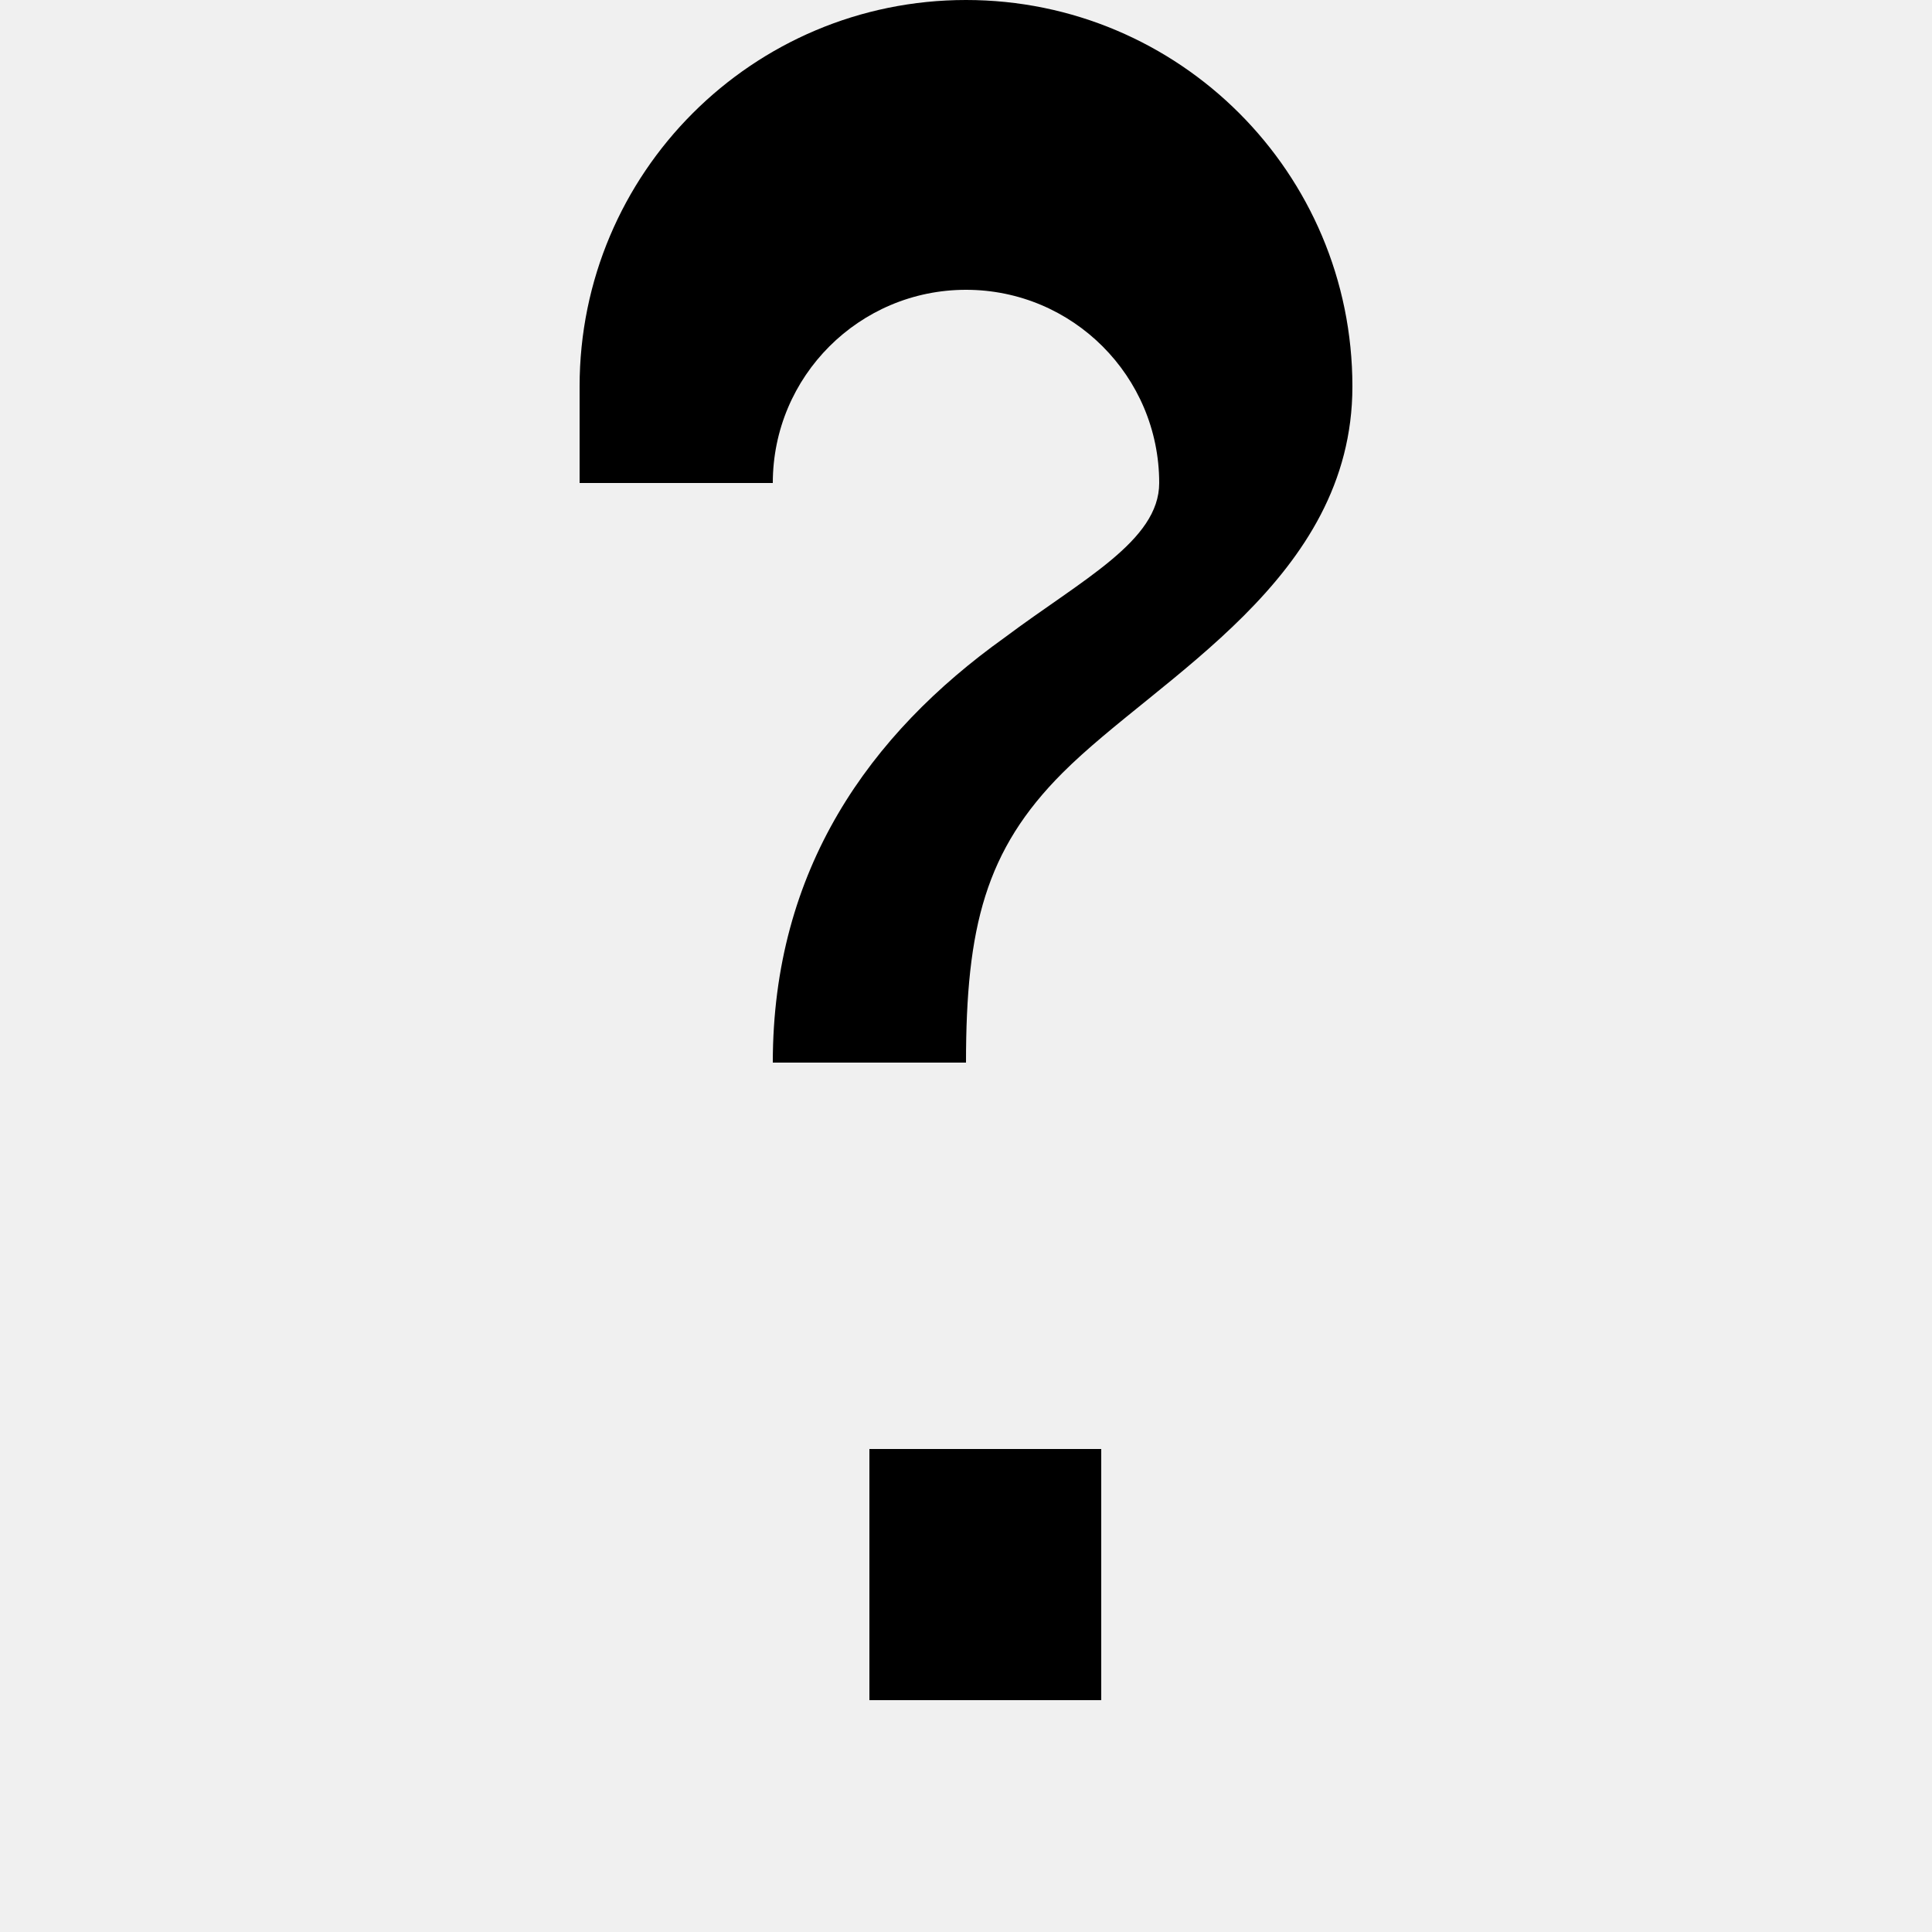
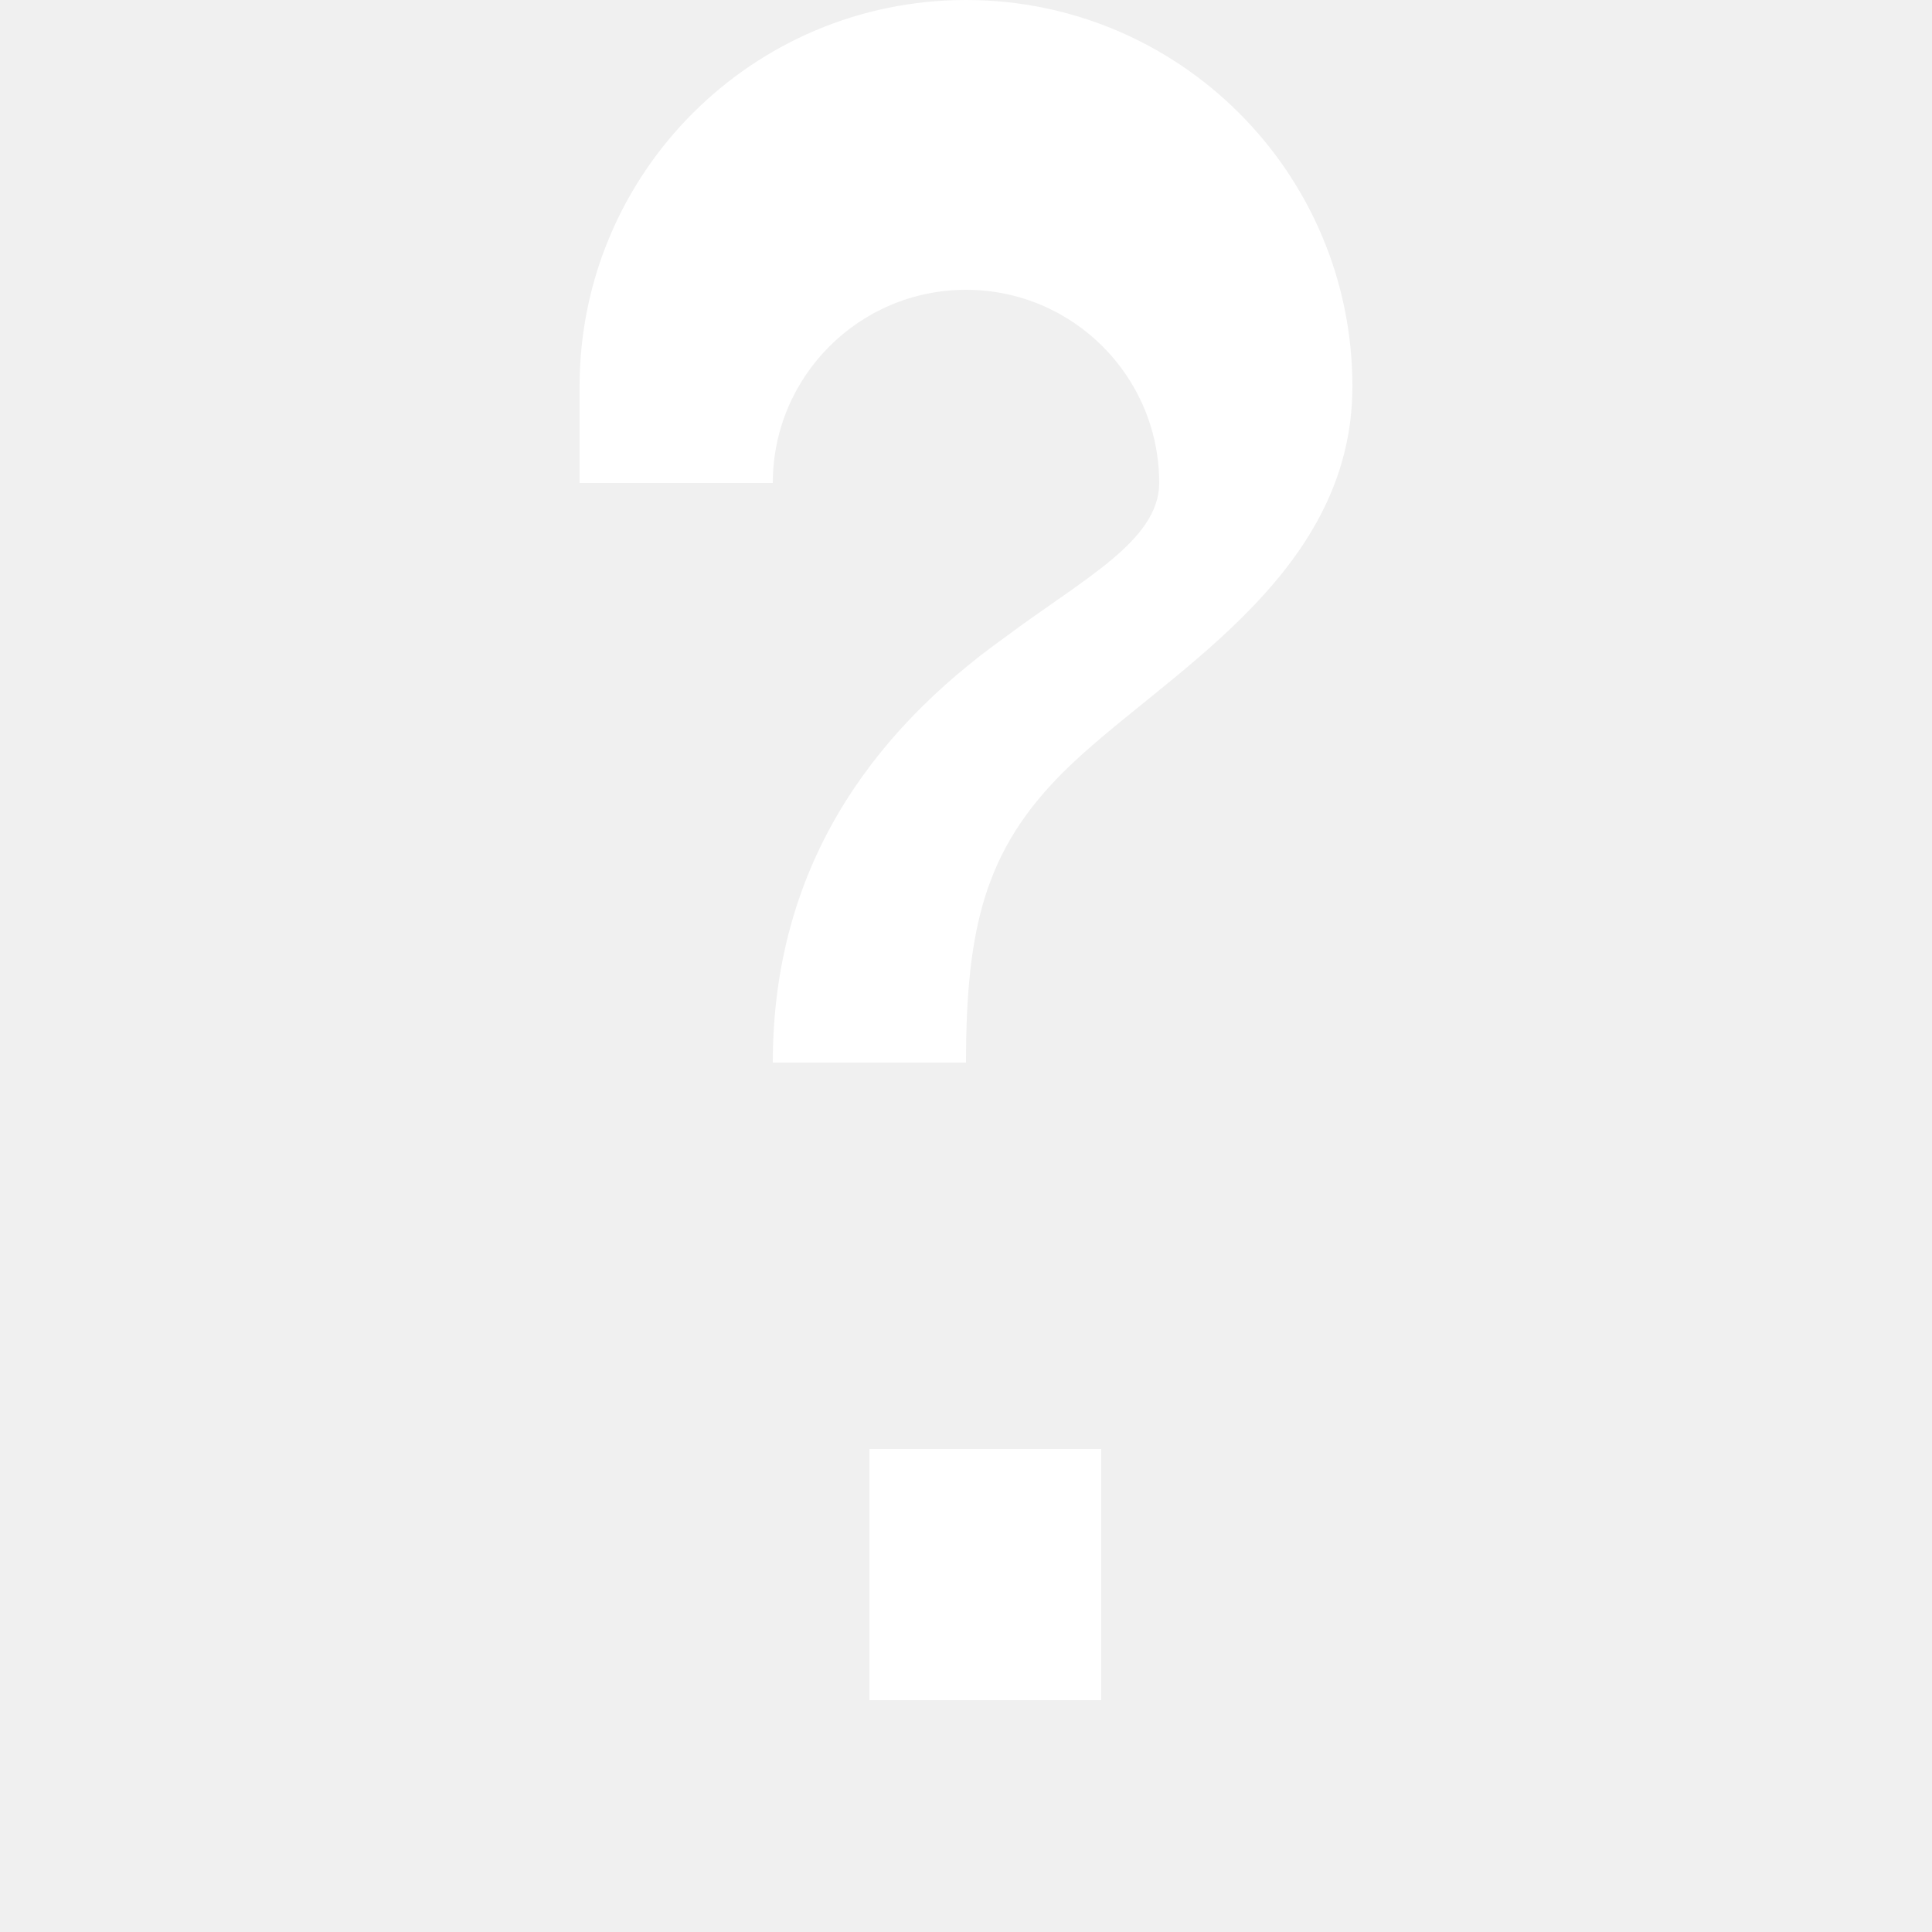
<svg xmlns="http://www.w3.org/2000/svg" width="10" height="10" viewBox="0 0 10 10">
-   <path d="M3 2a2 2 0 0 1 4 0c0 1-1 1.5-1.5 2-.4.4-.5.8-.5 1.5H4c0-1 .5-1.7 1.2-2.2.4-.3.8-.5.8-.8a1 1 0 0 0-2 0H3zm1.5 5.5h1.2v1.3H4.5V7.5z" fill="#000000" />
+   <path d="M3 2a2 2 0 0 1 4 0c0 1-1 1.5-1.5 2-.4.4-.5.8-.5 1.5H4c0-1 .5-1.7 1.2-2.2.4-.3.8-.5.8-.8a1 1 0 0 0-2 0H3zm1.5 5.5h1.2v1.3H4.5V7.5z" fill="#ffffff" />
</svg>
